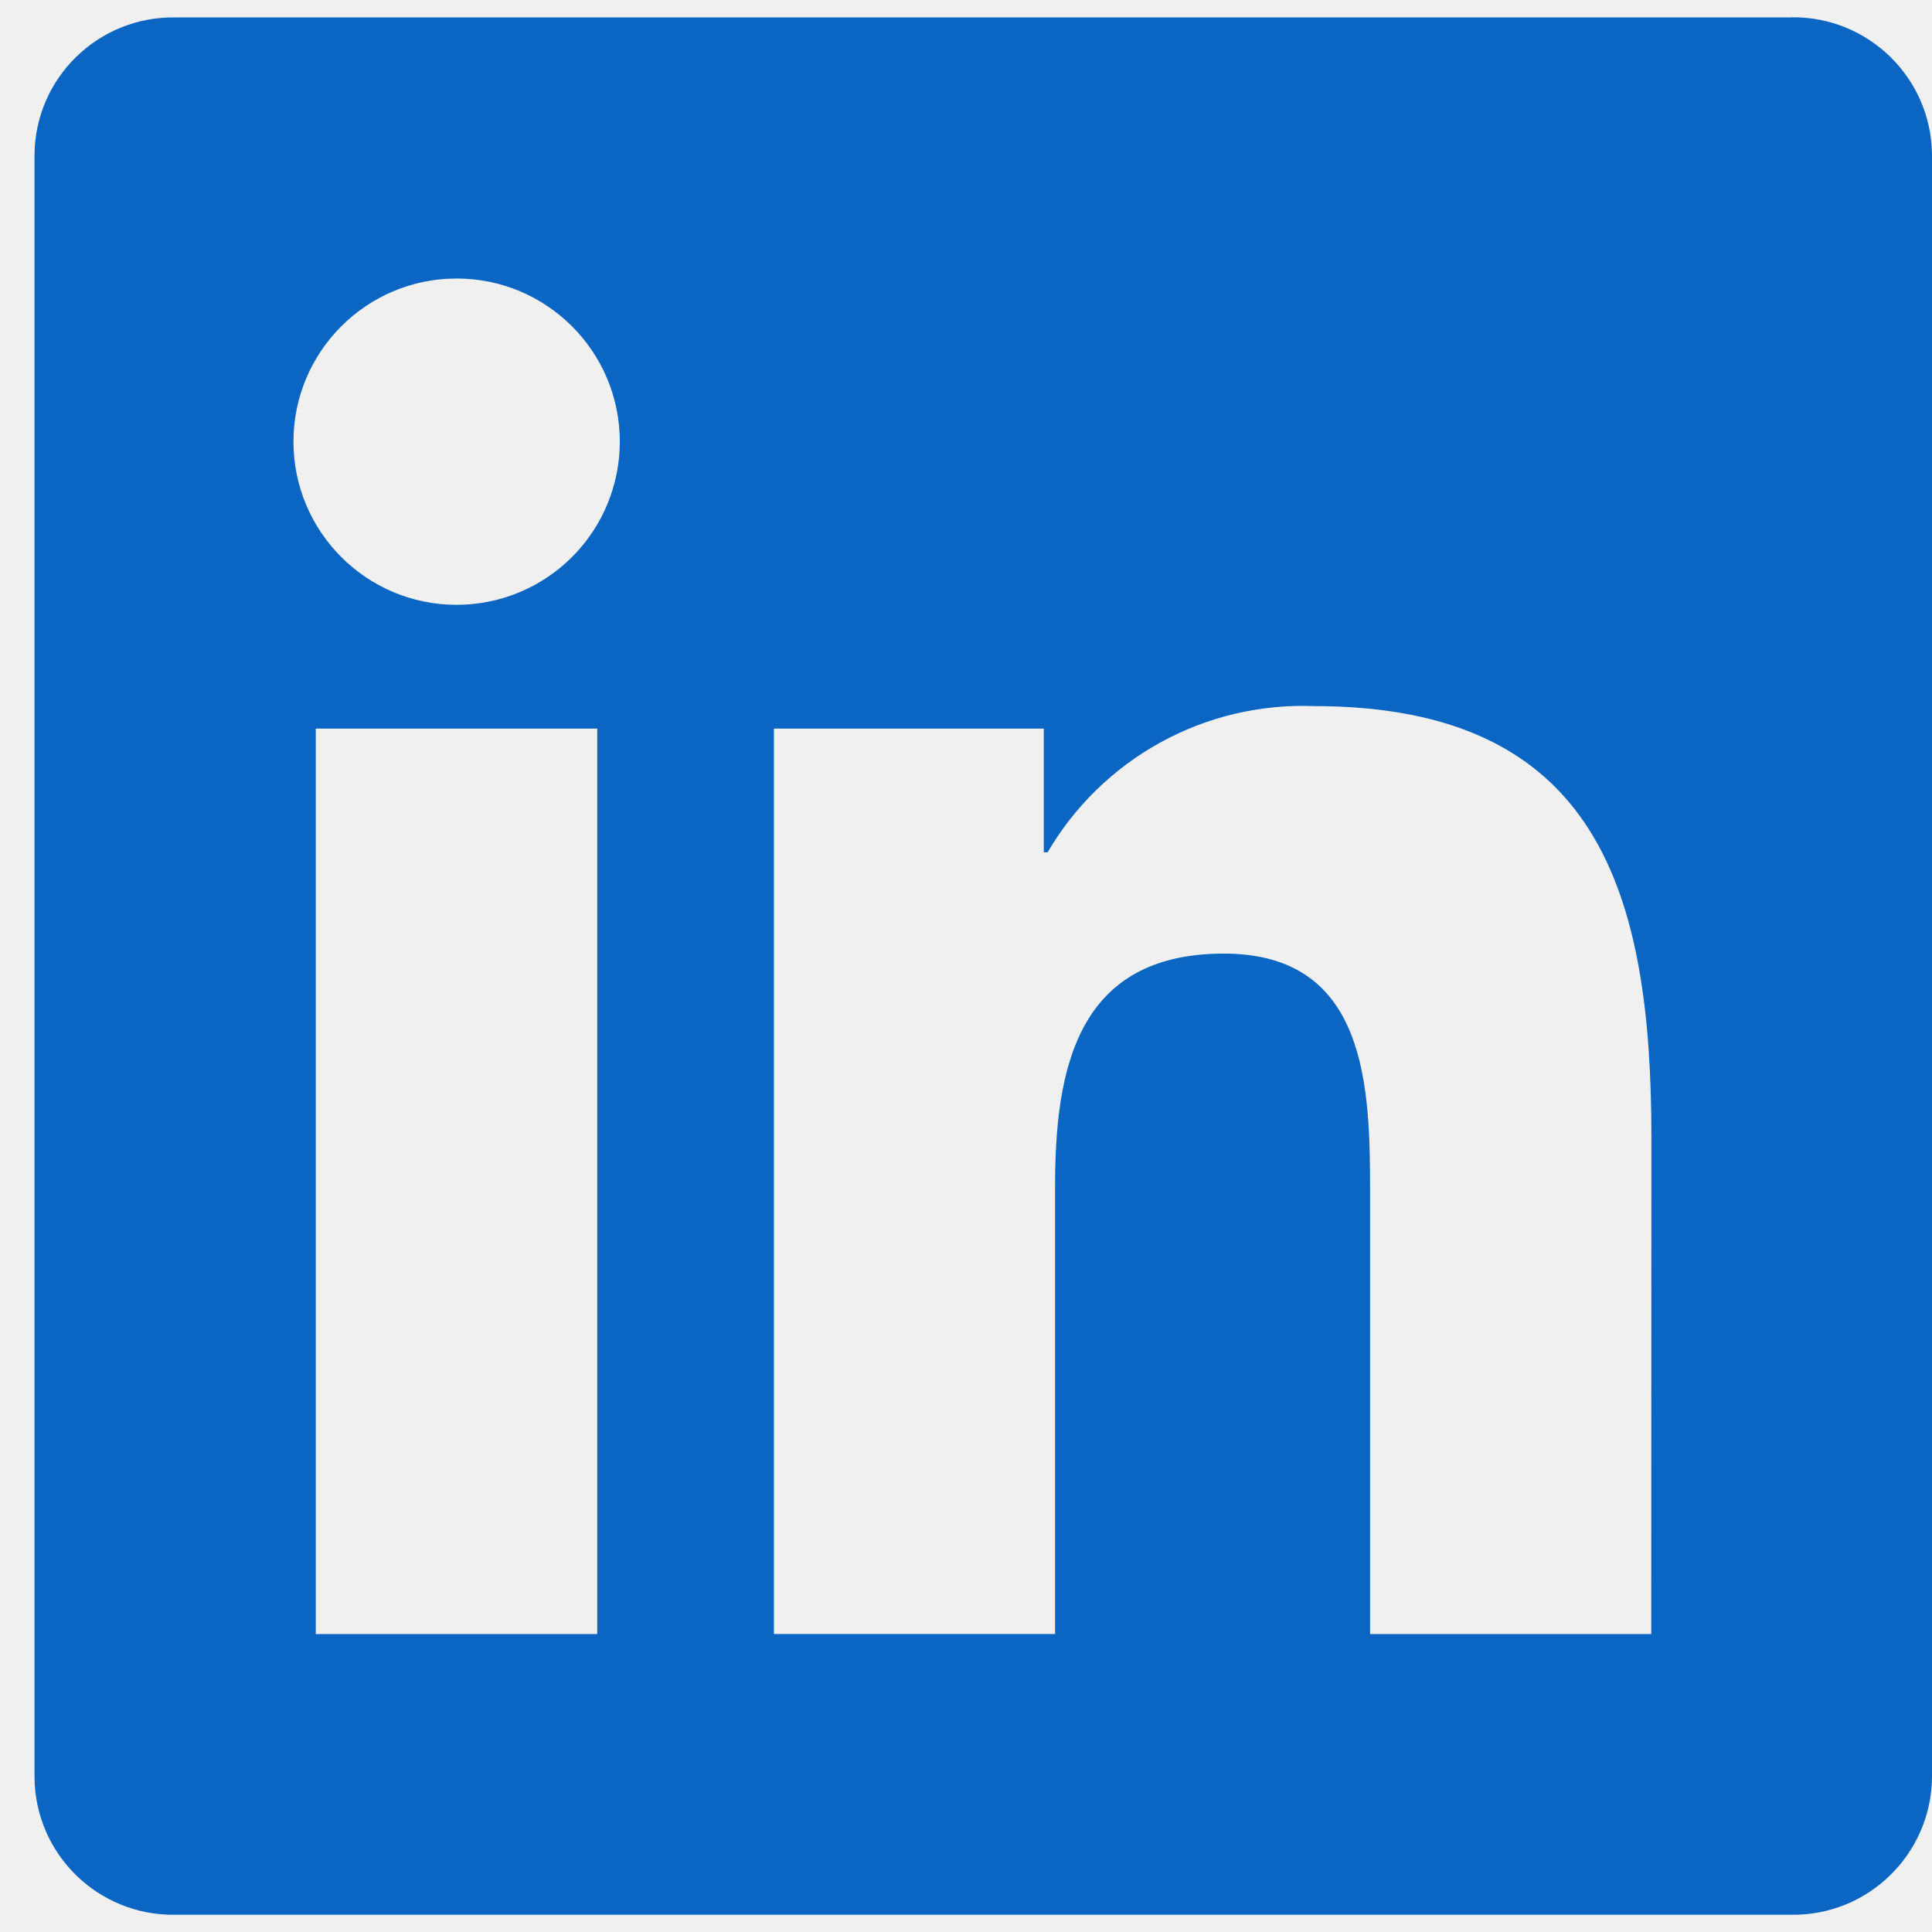
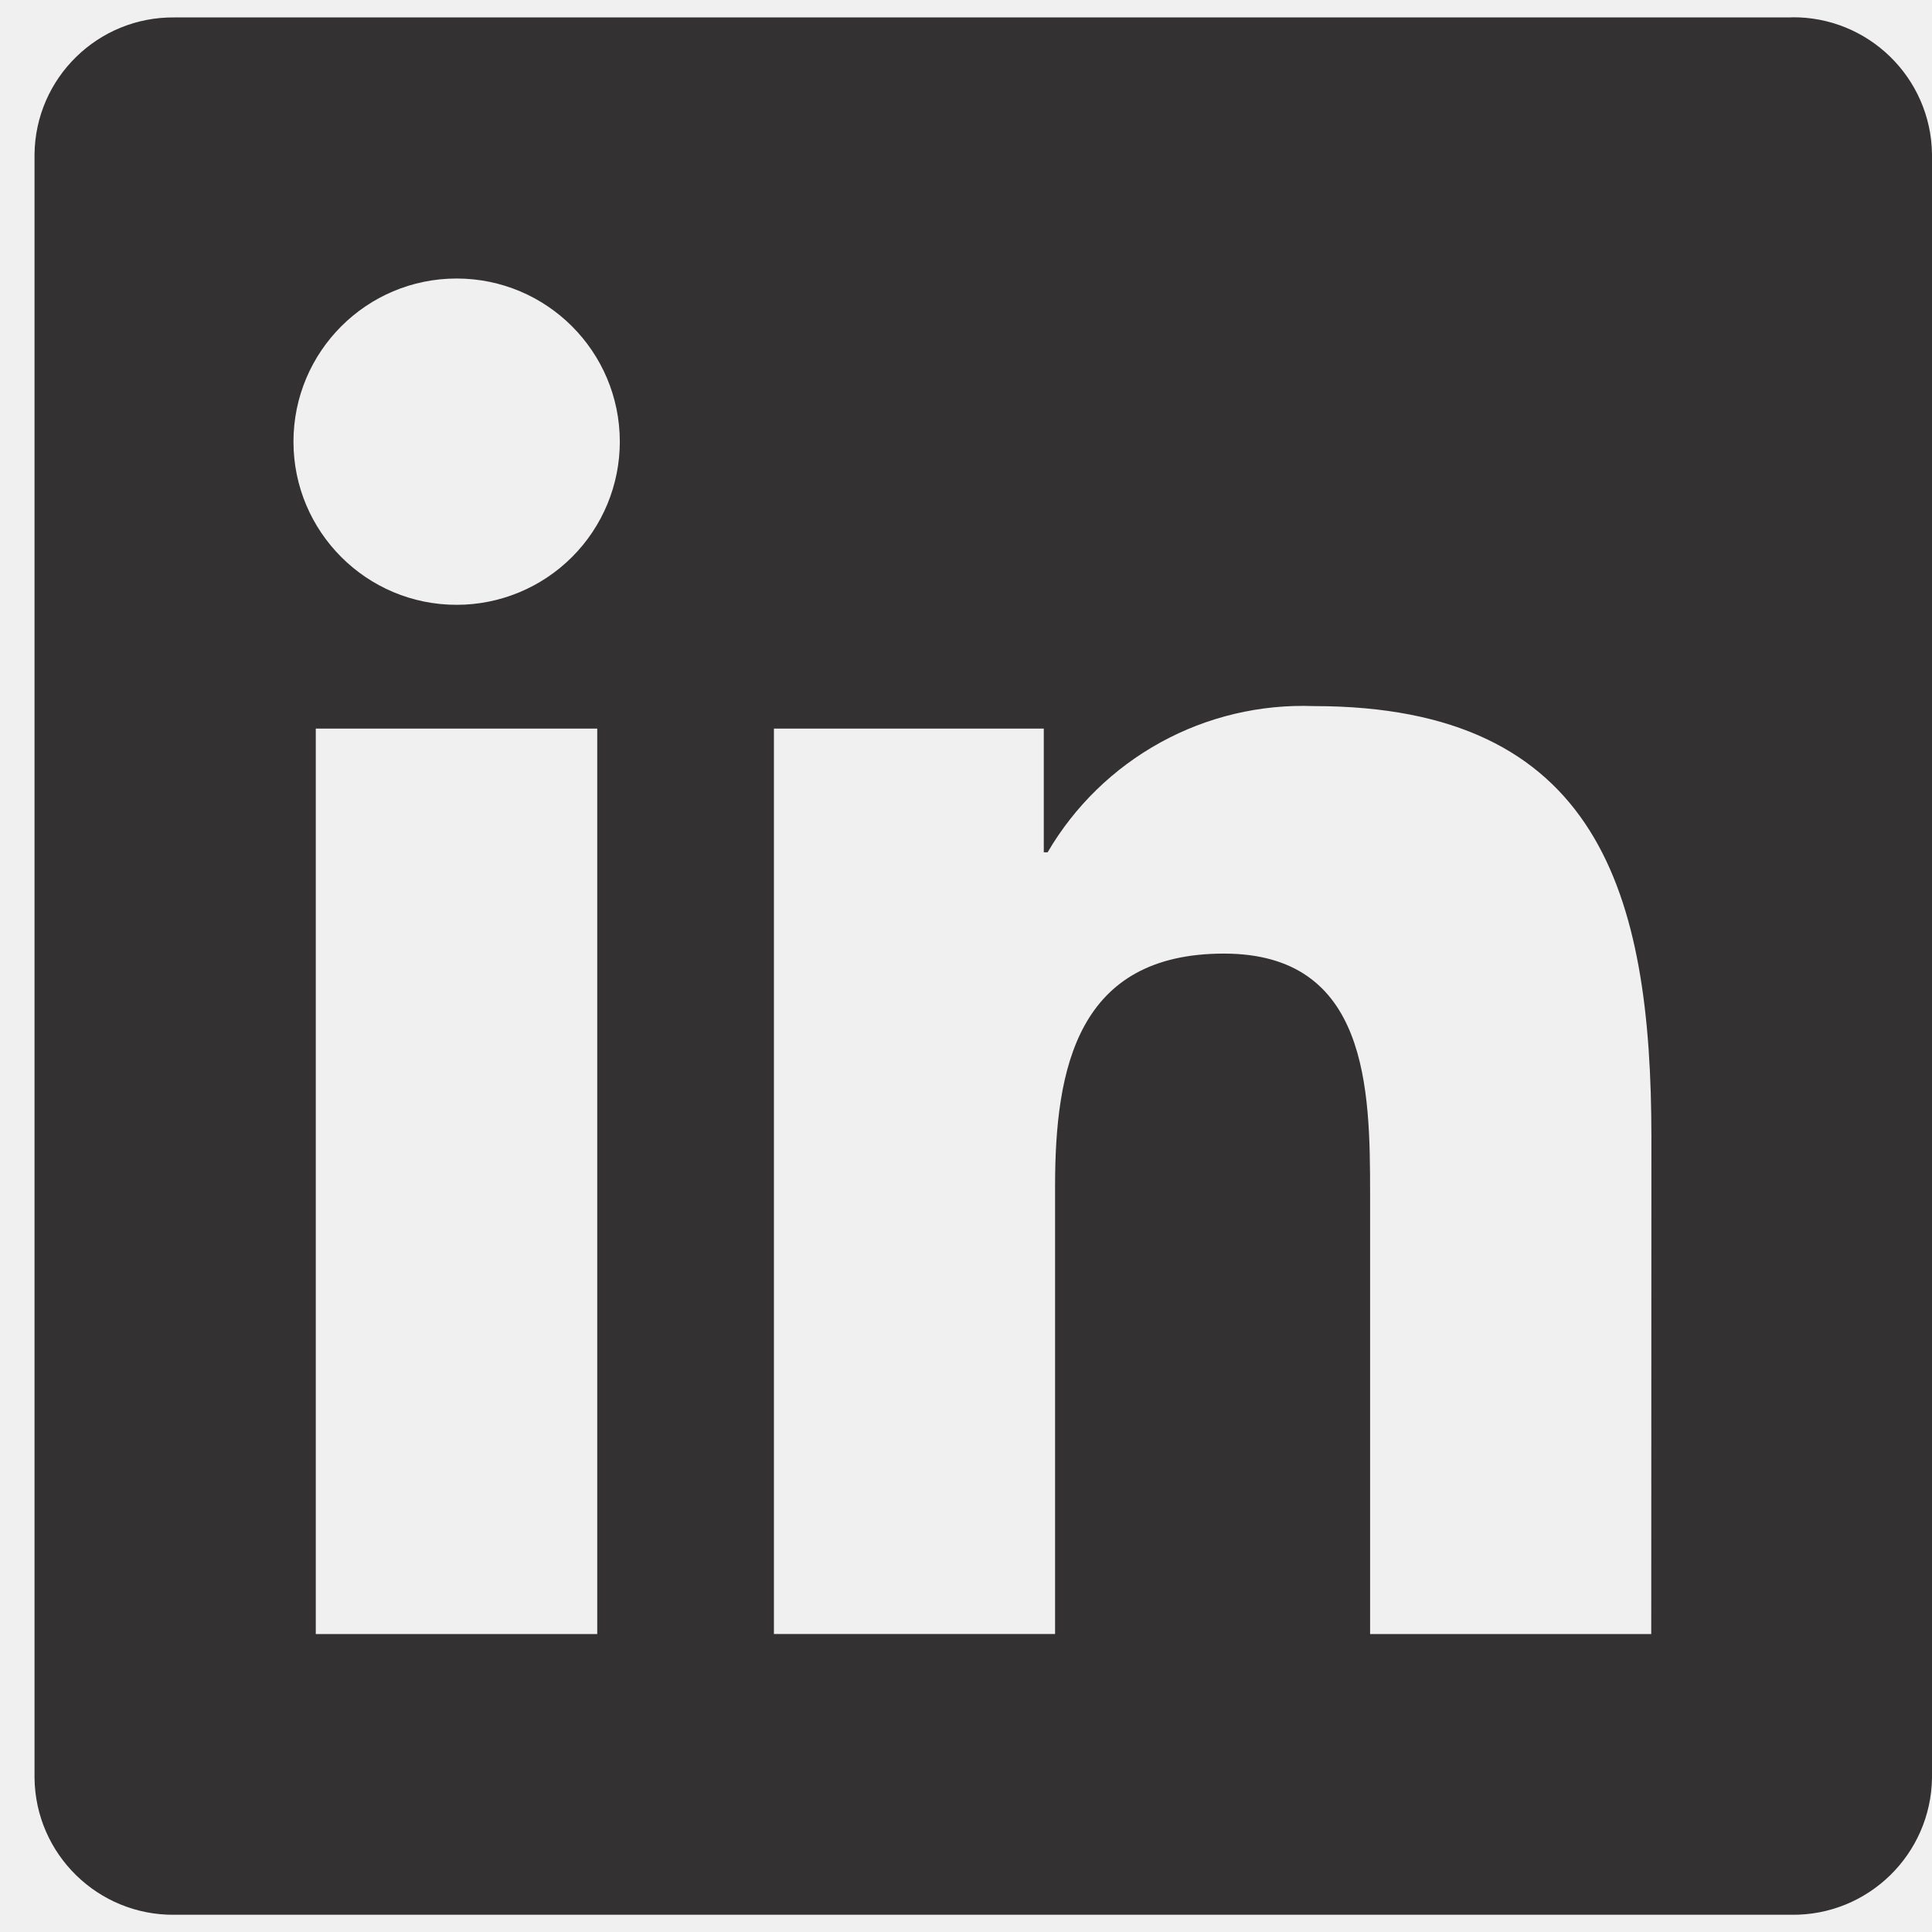
<svg xmlns="http://www.w3.org/2000/svg" width="38" height="38" viewBox="0 0 38 38" fill="none">
  <g clip-path="url(#clip0_2059_12785)">
-     <path d="M32.478 32.14H26.948V23.48C26.948 21.415 26.912 18.756 24.072 18.756C21.192 18.756 20.752 21.006 20.752 23.329V32.139H15.222V14.331H20.53V16.764H20.605C21.136 15.856 21.904 15.109 22.826 14.602C23.748 14.095 24.791 13.849 25.843 13.888C31.447 13.888 32.481 17.574 32.481 22.37L32.478 32.14ZM8.982 11.896C7.21 11.897 5.773 10.46 5.772 8.688C5.772 6.916 7.209 5.478 8.981 5.478C10.753 5.478 12.19 6.914 12.191 8.687C12.191 9.538 11.853 10.354 11.251 10.956C10.649 11.558 9.833 11.896 8.982 11.896ZM11.747 32.14H6.211V14.331H11.747V32.14L11.747 32.14ZM35.235 0.343H3.433C1.93 0.326 0.697 1.53 0.679 3.033V34.968C0.696 36.472 1.929 37.677 3.433 37.661H35.235C36.742 37.68 37.979 36.474 38 34.968V3.03C37.979 1.524 36.741 0.32 35.235 0.34" fill="#0A66C2" />
+     <path d="M32.478 32.14H26.948V23.48C26.948 21.415 26.912 18.756 24.072 18.756C21.192 18.756 20.752 21.006 20.752 23.329V32.139H15.222V14.331H20.53V16.764H20.605C21.136 15.856 21.904 15.109 22.826 14.602C23.748 14.095 24.791 13.849 25.843 13.888C31.447 13.888 32.481 17.574 32.481 22.37L32.478 32.14ZM8.982 11.896C7.21 11.897 5.773 10.46 5.772 8.688C5.772 6.916 7.209 5.478 8.981 5.478C10.753 5.478 12.19 6.914 12.191 8.687C12.191 9.538 11.853 10.354 11.251 10.956C10.649 11.558 9.833 11.896 8.982 11.896ZM11.747 32.14H6.211V14.331H11.747V32.14L11.747 32.14ZM35.235 0.343H3.433C1.93 0.326 0.697 1.53 0.679 3.033V34.968C0.696 36.472 1.929 37.677 3.433 37.661H35.235C36.742 37.68 37.979 36.474 38 34.968V3.03C37.979 1.524 36.741 0.32 35.235 0.34" fill="#343132" />
  </g>
  <defs>
    <clipPath id="clip0_2059_12785">
      <rect width="37.321" height="37.321" fill="white" transform="translate(0.678711 0.339844)" />
    </clipPath>
  </defs>
</svg>
